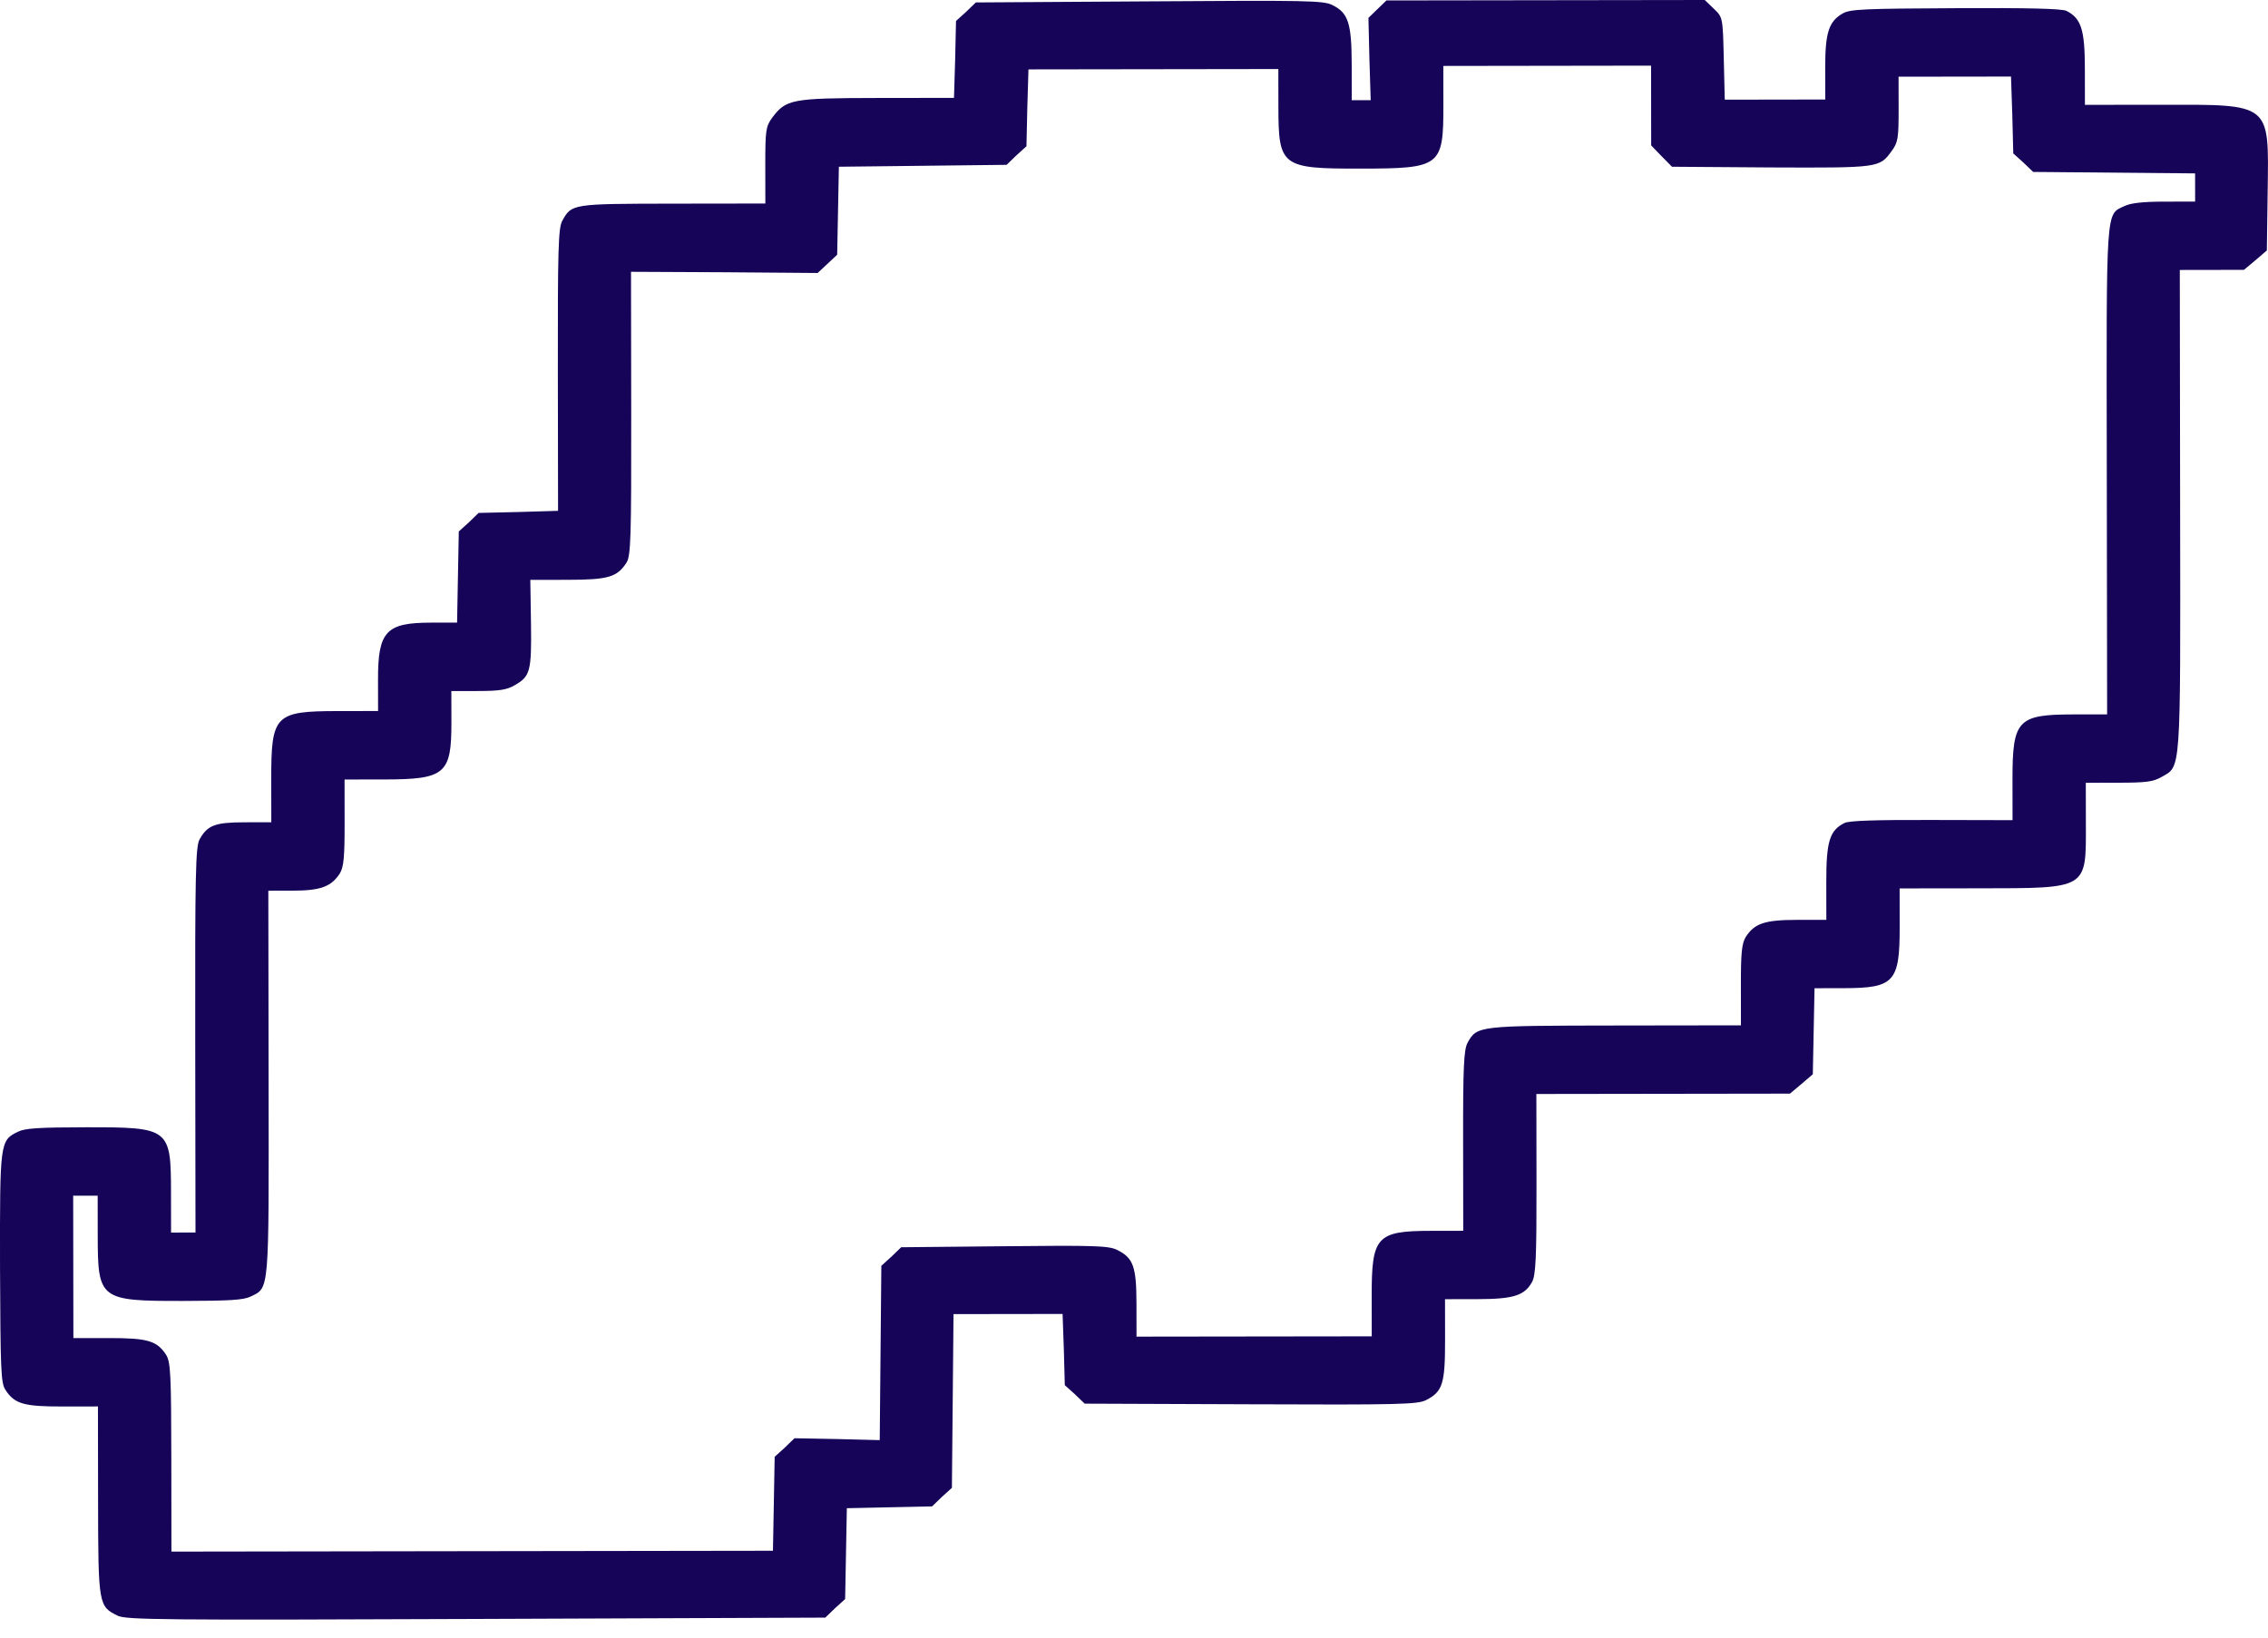
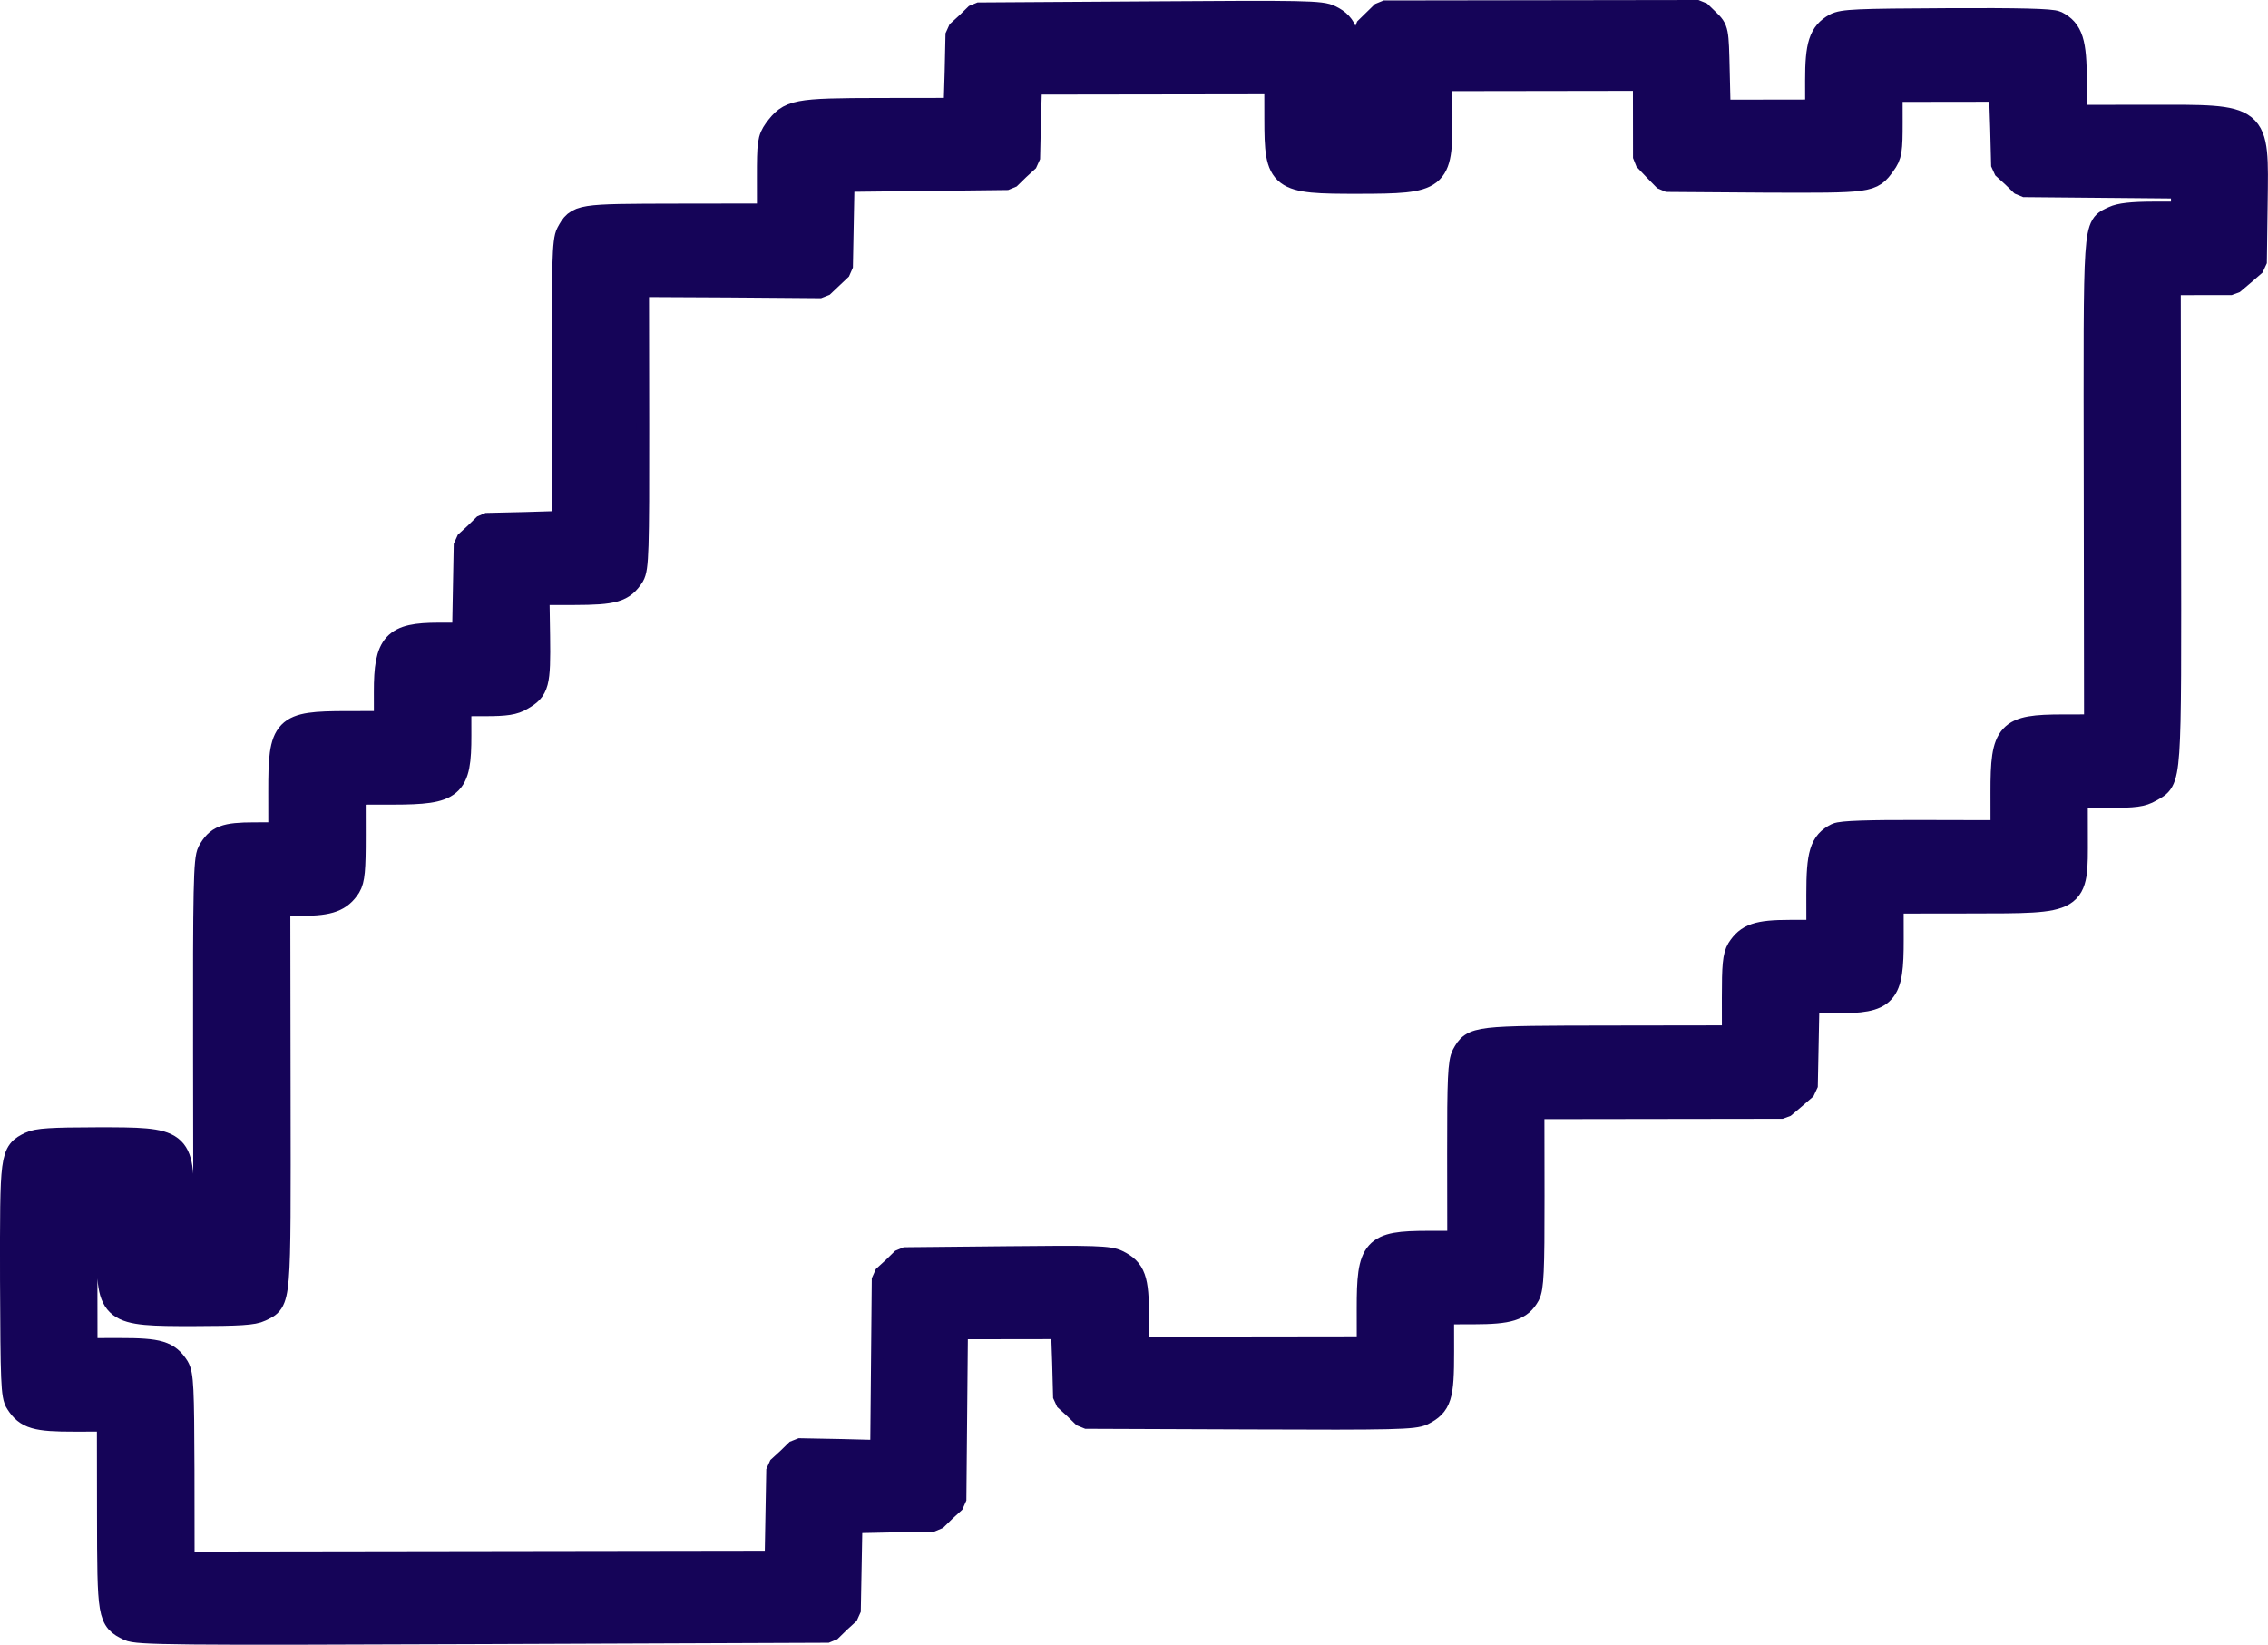
- <svg xmlns="http://www.w3.org/2000/svg" width="90mm" height="65mm" viewBox="0 0 90 65" version="1.1" id="svg11">
-   <defs id="defs8" />
-   <g id="layer1">
-     <path d="m 0.213,55.163 c 0.364,0.565 0.74,0.666 2.268,0.664 l 1.406,-0.002 0.005,3.742 c 0.006,4.138 0.018,4.194 0.782,4.566 0.34,0.158 1.685,0.179 14.22,0.127 l 13.856,-0.053 0.387,-0.374 0.4,-0.362 0.034,-1.798 0.034,-1.809 1.697,-0.036 1.685,-0.036 0.387,-0.374 0.4,-0.362 0.032,-3.448 0.032,-3.448 2.17,-0.003 2.158,-0.003 0.05,1.413 0.038,1.413 0.401,0.361 0.388,0.373 6.583,0.025 c 5.855,0.026 6.607,0.002 6.946,-0.157 0.678,-0.34 0.775,-0.645 0.772,-2.42 l -0.002,-1.594 1.273,-0.002 c 1.443,-0.002 1.879,-0.138 2.181,-0.681 0.145,-0.272 0.181,-0.927 0.176,-3.901 l -0.005,-3.561 5.031,-0.007 5.031,-0.007 0.46,-0.385 0.448,-0.385 0.034,-1.707 0.034,-1.707 1.152,-0.002 c 2.012,-0.003 2.23,-0.24 2.227,-2.434 l -0.002,-1.526 3.152,-0.004 c 4.34,-0.006 4.243,0.051 4.239,-2.55 l -0.003,-1.639 1.297,-0.002 c 1.103,-0.002 1.37,-0.036 1.709,-0.228 0.775,-0.442 0.752,-0.046 0.737,-10.572 l -0.013,-9.553 1.273,-0.002 1.273,-0.002 0.46,-0.385 0.448,-0.385 0.033,-2.363 C 90.033,4.061 90.154,4.152 85.705,4.158 l -2.97,0.004 -0.002,-1.447 C 82.731,1.177 82.585,0.725 82.002,0.432 81.82,0.342 80.487,0.31 77.614,0.325 73.977,0.342 73.444,0.365 73.141,0.524 72.571,0.841 72.427,1.293 72.429,2.695 l 0.002,1.255 -1.988,0.003 -2,0.003 -0.039,-1.628 C 68.365,0.689 68.365,0.689 68.013,0.35 L 67.649,0 61.333,0.009 l -6.316,0.009 -0.363,0.351 -0.351,0.34 0.039,1.639 0.051,1.628 -0.376,5.193e-4 -0.376,5.202e-4 -0.002,-1.424 C 53.636,0.924 53.502,0.506 52.871,0.201 52.52,0.021 51.865,0.011 45.61,0.054 l -6.886,0.043 -0.387,0.374 -0.4,0.362 -0.034,1.526 -0.046,1.526 -3.043,0.004 c -3.419,0.005 -3.625,0.05 -4.181,0.797 -0.242,0.339 -0.266,0.498 -0.264,1.877 l 0.002,1.515 -3.673,0.005 c -4.013,0.006 -4.013,0.006 -4.387,0.684 -0.157,0.283 -0.18,1.176 -0.174,5.924 l 0.008,5.585 -1.576,0.047 -1.576,0.036 -0.387,0.374 -0.4,0.362 -0.034,1.809 -0.034,1.809 -1.043,0.001 c -1.77,0.003 -2.097,0.342 -2.094,2.253 l 0.002,1.255 -1.588,0.002 c -2.509,0.003 -2.655,0.151 -2.651,2.706 l 0.002,1.707 -1.067,0.002 c -1.164,0.002 -1.467,0.115 -1.781,0.681 -0.157,0.283 -0.18,1.413 -0.171,7.971 l 0.011,7.631 -0.485,6.41e-4 -0.485,6.43e-4 -0.002,-1.583 c -0.004,-2.566 -0.052,-2.6 -3.398,-2.596 -1.831,0.003 -2.388,0.037 -2.667,0.173 -0.727,0.351 -0.727,0.397 -0.72,5.394 0.018,4.013 0.031,4.59 0.213,4.85 z m 3.178,-7.703 0.485,-6.42e-4 0.002,1.594 c 0.004,2.532 0.076,2.589 3.398,2.584 1.831,-0.003 2.388,-0.037 2.667,-0.173 0.751,-0.363 0.727,-0.091 0.716,-8.48 l -0.011,-7.631 0.982,-0.001 c 1.091,-0.002 1.515,-0.16 1.854,-0.681 0.157,-0.26 0.193,-0.645 0.191,-2.024 l -0.002,-1.707 1.588,-0.002 c 2.4,-0.003 2.655,-0.218 2.652,-2.253 l -0.002,-1.255 1.055,-0.002 c 0.836,-0.001 1.152,-0.047 1.454,-0.228 0.618,-0.351 0.678,-0.544 0.651,-2.454 l -0.027,-1.73 1.479,-0.002 c 1.612,-0.002 1.964,-0.104 2.339,-0.682 0.169,-0.283 0.193,-0.939 0.186,-5.936 l -0.008,-5.608 3.71,0.018 3.697,0.029 0.387,-0.362 0.387,-0.362 0.034,-1.752 0.034,-1.741 3.334,-0.038 3.322,-0.038 0.387,-0.374 0.4,-0.362 0.034,-1.526 0.046,-1.526 4.958,-0.007 4.958,-0.007 0.002,1.481 c 0.003,2.397 0.113,2.476 3.277,2.471 3.176,-0.004 3.273,-0.084 3.27,-2.537 l -0.002,-1.538 4.122,-0.006 4.122,-0.006 0.002,1.583 0.002,1.583 0.413,0.429 0.413,0.418 3.928,0.028 c 4.291,0.017 4.304,0.017 4.788,-0.651 0.254,-0.34 0.278,-0.52 0.277,-1.662 l -0.002,-1.289 2.231,-0.003 2.231,-0.003 0.051,1.526 0.039,1.526 0.401,0.361 0.388,0.373 3.213,0.029 3.213,0.029 6.43e-4,0.554 6.43e-4,0.565 -1.212,0.002 C 85.03,8.003 84.558,8.06 84.315,8.174 83.552,8.537 83.588,8.062 83.603,18.689 l 0.013,9.666 -1.346,0.002 c -2.206,0.003 -2.412,0.218 -2.409,2.592 l 0.002,1.605 -3.2,-0.007 c -2.206,-0.008 -3.285,0.027 -3.467,0.118 -0.594,0.295 -0.726,0.736 -0.724,2.341 l 0.002,1.504 -1.164,0.002 c -1.285,0.002 -1.685,0.138 -2.036,0.681 -0.157,0.26 -0.193,0.645 -0.191,1.911 l 0.002,1.594 -4.97,0.007 c -5.467,0.008 -5.504,0.008 -5.879,0.686 -0.145,0.272 -0.181,0.927 -0.176,3.901 l 0.005,3.561 -1.273,0.002 c -2.17,0.003 -2.364,0.218 -2.36,2.604 l 0.002,1.583 -4.667,0.006 -4.667,0.006 -0.002,-1.311 c -0.002,-1.47 -0.124,-1.82 -0.779,-2.136 -0.328,-0.158 -0.873,-0.18 -4.461,-0.141 l -4.097,0.04 -0.387,0.374 -0.4,0.362 -0.032,3.46 -0.032,3.46 -1.685,-0.043 -1.697,-0.032 -0.387,0.374 -0.4,0.362 -0.034,1.865 -0.034,1.865 -11.941,0.017 -11.929,0.017 -0.005,-3.742 C 6.794,54.589 6.769,54.069 6.598,53.786 6.234,53.221 5.87,53.109 4.318,53.111 l -1.406,0.002 -0.004,-2.826 -0.004,-2.826 z" id="path123" style="fill:#150458;fill-opacity:1;stroke:none;stroke-width:0.012" />
+ <svg xmlns="http://www.w3.org/2000/svg" width="115.103mm" height="83.46mm" viewBox="0 0 115.103 83.46" version="1.1" id="svg11">
+   <defs id="defs8">
+     <linearGradient id="linearGradient4008">
+       <stop style="stop-color:#150458;stop-opacity:1;" offset="0" id="stop4006" />
+     </linearGradient>
+   </defs>
+   <g id="layer1" transform="matrix(1.264852,0,0,1.278375,0.1893016,-0.01277816)">
+     <path d="m 0.564,55.673 c 0.364,0.565 0.74,0.666 2.268,0.664 l 1.406,-0.002 0.005,3.742 c 0.006,4.138 0.018,4.194 0.782,4.566 0.34,0.158 1.685,0.179 14.22,0.127 l 13.856,-0.053 0.387,-0.374 0.4,-0.362 0.034,-1.798 0.034,-1.809 1.697,-0.036 1.685,-0.036 0.387,-0.374 0.4,-0.362 0.032,-3.448 0.032,-3.448 2.17,-0.003 2.158,-0.003 0.05,1.413 0.038,1.413 0.401,0.361 0.388,0.373 6.583,0.025 c 5.855,0.026 6.607,0.002 6.946,-0.157 0.678,-0.34 0.775,-0.645 0.772,-2.42 l -0.002,-1.594 1.273,-0.002 c 1.443,-0.002 1.879,-0.138 2.181,-0.681 0.145,-0.272 0.181,-0.927 0.176,-3.901 l -0.005,-3.561 5.031,-0.007 5.031,-0.007 0.46,-0.385 0.448,-0.385 0.034,-1.707 0.034,-1.707 1.152,-0.002 c 2.012,-0.003 2.23,-0.24 2.227,-2.434 l -0.002,-1.526 3.152,-0.004 c 4.34,-0.006 4.243,0.051 4.239,-2.55 l -0.003,-1.639 1.297,-0.002 c 1.103,-0.002 1.37,-0.036 1.709,-0.228 0.775,-0.442 0.752,-0.046 0.737,-10.572 l -0.013,-9.553 1.273,-0.002 1.273,-0.002 0.46,-0.385 0.448,-0.385 0.033,-2.363 c 0.044,-3.516 0.165,-3.426 -4.284,-3.42 l -2.97,0.004 -0.002,-1.447 C 83.082,1.687 82.935,1.235 82.353,0.942 82.171,0.852 80.838,0.82 77.965,0.835 74.328,0.852 73.794,0.875 73.492,1.034 72.922,1.351 72.777,1.803 72.779,3.205 l 0.002,1.255 -1.988,0.003 -2,0.003 -0.039,-1.628 C 68.716,1.199 68.716,1.199 68.364,0.86 l -0.364,-0.35 -6.316,0.009 -6.316,0.009 -0.363,0.351 -0.351,0.34 0.039,1.639 0.051,1.628 -0.376,5.193e-4 -0.376,5.202e-4 -0.002,-1.424 C 53.987,1.434 53.853,1.016 53.222,0.711 52.871,0.531 52.216,0.521 45.961,0.564 l -6.886,0.043 -0.387,0.374 -0.4,0.362 -0.034,1.526 -0.046,1.526 -3.043,0.004 c -3.419,0.005 -3.625,0.05 -4.181,0.797 -0.242,0.339 -0.266,0.498 -0.264,1.877 l 0.002,1.515 -3.673,0.005 C 23.036,8.6 23.036,8.6 22.661,9.278 22.504,9.561 22.481,10.454 22.487,15.203 l 0.008,5.585 -1.576,0.047 -1.576,0.036 -0.387,0.374 -0.4,0.362 -0.034,1.809 -0.034,1.809 -1.043,0.001 c -1.77,0.003 -2.097,0.342 -2.094,2.253 l 0.002,1.255 -1.588,0.002 c -2.509,0.003 -2.655,0.151 -2.651,2.706 l 0.002,1.707 -1.067,0.002 c -1.164,0.002 -1.467,0.115 -1.781,0.681 -0.157,0.283 -0.18,1.413 -0.171,7.971 l 0.011,7.631 -0.485,6.41e-4 -0.485,6.43e-4 -0.002,-1.583 c -0.004,-2.566 -0.052,-2.6 -3.398,-2.596 -1.831,0.003 -2.388,0.037 -2.667,0.173 -0.727,0.351 -0.727,0.397 -0.72,5.394 0.018,4.013 0.031,4.59 0.213,4.85 z m 3.178,-7.703 0.485,-6.42e-4 0.002,1.594 c 0.004,2.532 0.076,2.589 3.398,2.584 1.831,-0.003 2.388,-0.037 2.667,-0.173 0.751,-0.363 0.727,-0.091 0.716,-8.48 l -0.011,-7.631 0.982,-0.001 c 1.091,-0.002 1.515,-0.16 1.854,-0.681 0.157,-0.26 0.193,-0.645 0.191,-2.024 l -0.002,-1.707 1.588,-0.002 c 2.4,-0.003 2.655,-0.218 2.652,-2.253 l -0.002,-1.255 1.055,-0.002 c 0.836,-0.001 1.152,-0.047 1.454,-0.228 0.618,-0.351 0.678,-0.544 0.651,-2.454 l -0.027,-1.73 1.479,-0.002 c 1.612,-0.002 1.964,-0.104 2.339,-0.682 0.169,-0.283 0.193,-0.939 0.186,-5.936 l -0.008,-5.608 3.71,0.018 3.697,0.029 0.387,-0.362 0.387,-0.362 0.034,-1.752 0.034,-1.741 3.334,-0.038 3.322,-0.038 0.387,-0.374 0.4,-0.362 0.034,-1.526 0.046,-1.526 4.958,-0.007 4.958,-0.007 0.002,1.481 c 0.003,2.397 0.113,2.476 3.277,2.471 3.176,-0.004 3.273,-0.084 3.27,-2.537 l -0.002,-1.538 4.122,-0.006 4.122,-0.006 0.002,1.583 0.002,1.583 0.413,0.429 0.413,0.418 3.928,0.028 c 4.291,0.017 4.304,0.017 4.788,-0.651 0.254,-0.34 0.278,-0.52 0.277,-1.662 l -0.002,-1.289 2.231,-0.003 2.231,-0.003 0.051,1.526 0.039,1.526 0.401,0.361 0.388,0.373 3.213,0.029 3.213,0.029 6.43e-4,0.554 6.43e-4,0.565 -1.212,0.002 c -0.861,0.001 -1.333,0.058 -1.576,0.172 -0.763,0.363 -0.728,-0.112 -0.713,10.515 l 0.013,9.666 -1.346,0.002 c -2.206,0.003 -2.412,0.218 -2.409,2.592 l 0.002,1.605 -3.2,-0.007 c -2.206,-0.008 -3.285,0.027 -3.467,0.118 -0.594,0.295 -0.726,0.736 -0.724,2.341 l 0.002,1.504 -1.164,0.002 c -1.285,0.002 -1.685,0.138 -2.036,0.681 -0.157,0.26 -0.193,0.645 -0.191,1.911 l 0.002,1.594 -4.97,0.007 c -5.467,0.008 -5.504,0.008 -5.879,0.686 -0.145,0.272 -0.181,0.927 -0.176,3.901 l 0.005,3.561 -1.273,0.002 c -2.17,0.003 -2.364,0.218 -2.36,2.604 l 0.002,1.583 -4.667,0.006 -4.667,0.006 -0.002,-1.311 c -0.002,-1.47 -0.124,-1.82 -0.779,-2.136 -0.328,-0.158 -0.873,-0.18 -4.461,-0.141 l -4.097,0.04 -0.387,0.374 -0.4,0.362 -0.032,3.46 -0.032,3.46 -1.685,-0.043 -1.697,-0.032 -0.387,0.374 -0.4,0.362 -0.034,1.865 -0.034,1.865 -11.941,0.017 -11.929,0.017 -0.005,-3.742 C 7.144,55.099 7.119,54.579 6.949,54.296 6.585,53.731 6.221,53.619 4.669,53.621 l -1.406,0.002 -0.004,-2.826 -0.004,-2.826 z" id="path287" style="fill:#150458;fill-opacity:1;stroke:#150458;stroke-width:1;stroke-linecap:round;stroke-linejoin:bevel;stroke-dasharray:none;stroke-opacity:1;paint-order:stroke fill markers" />
  </g>
</svg>
